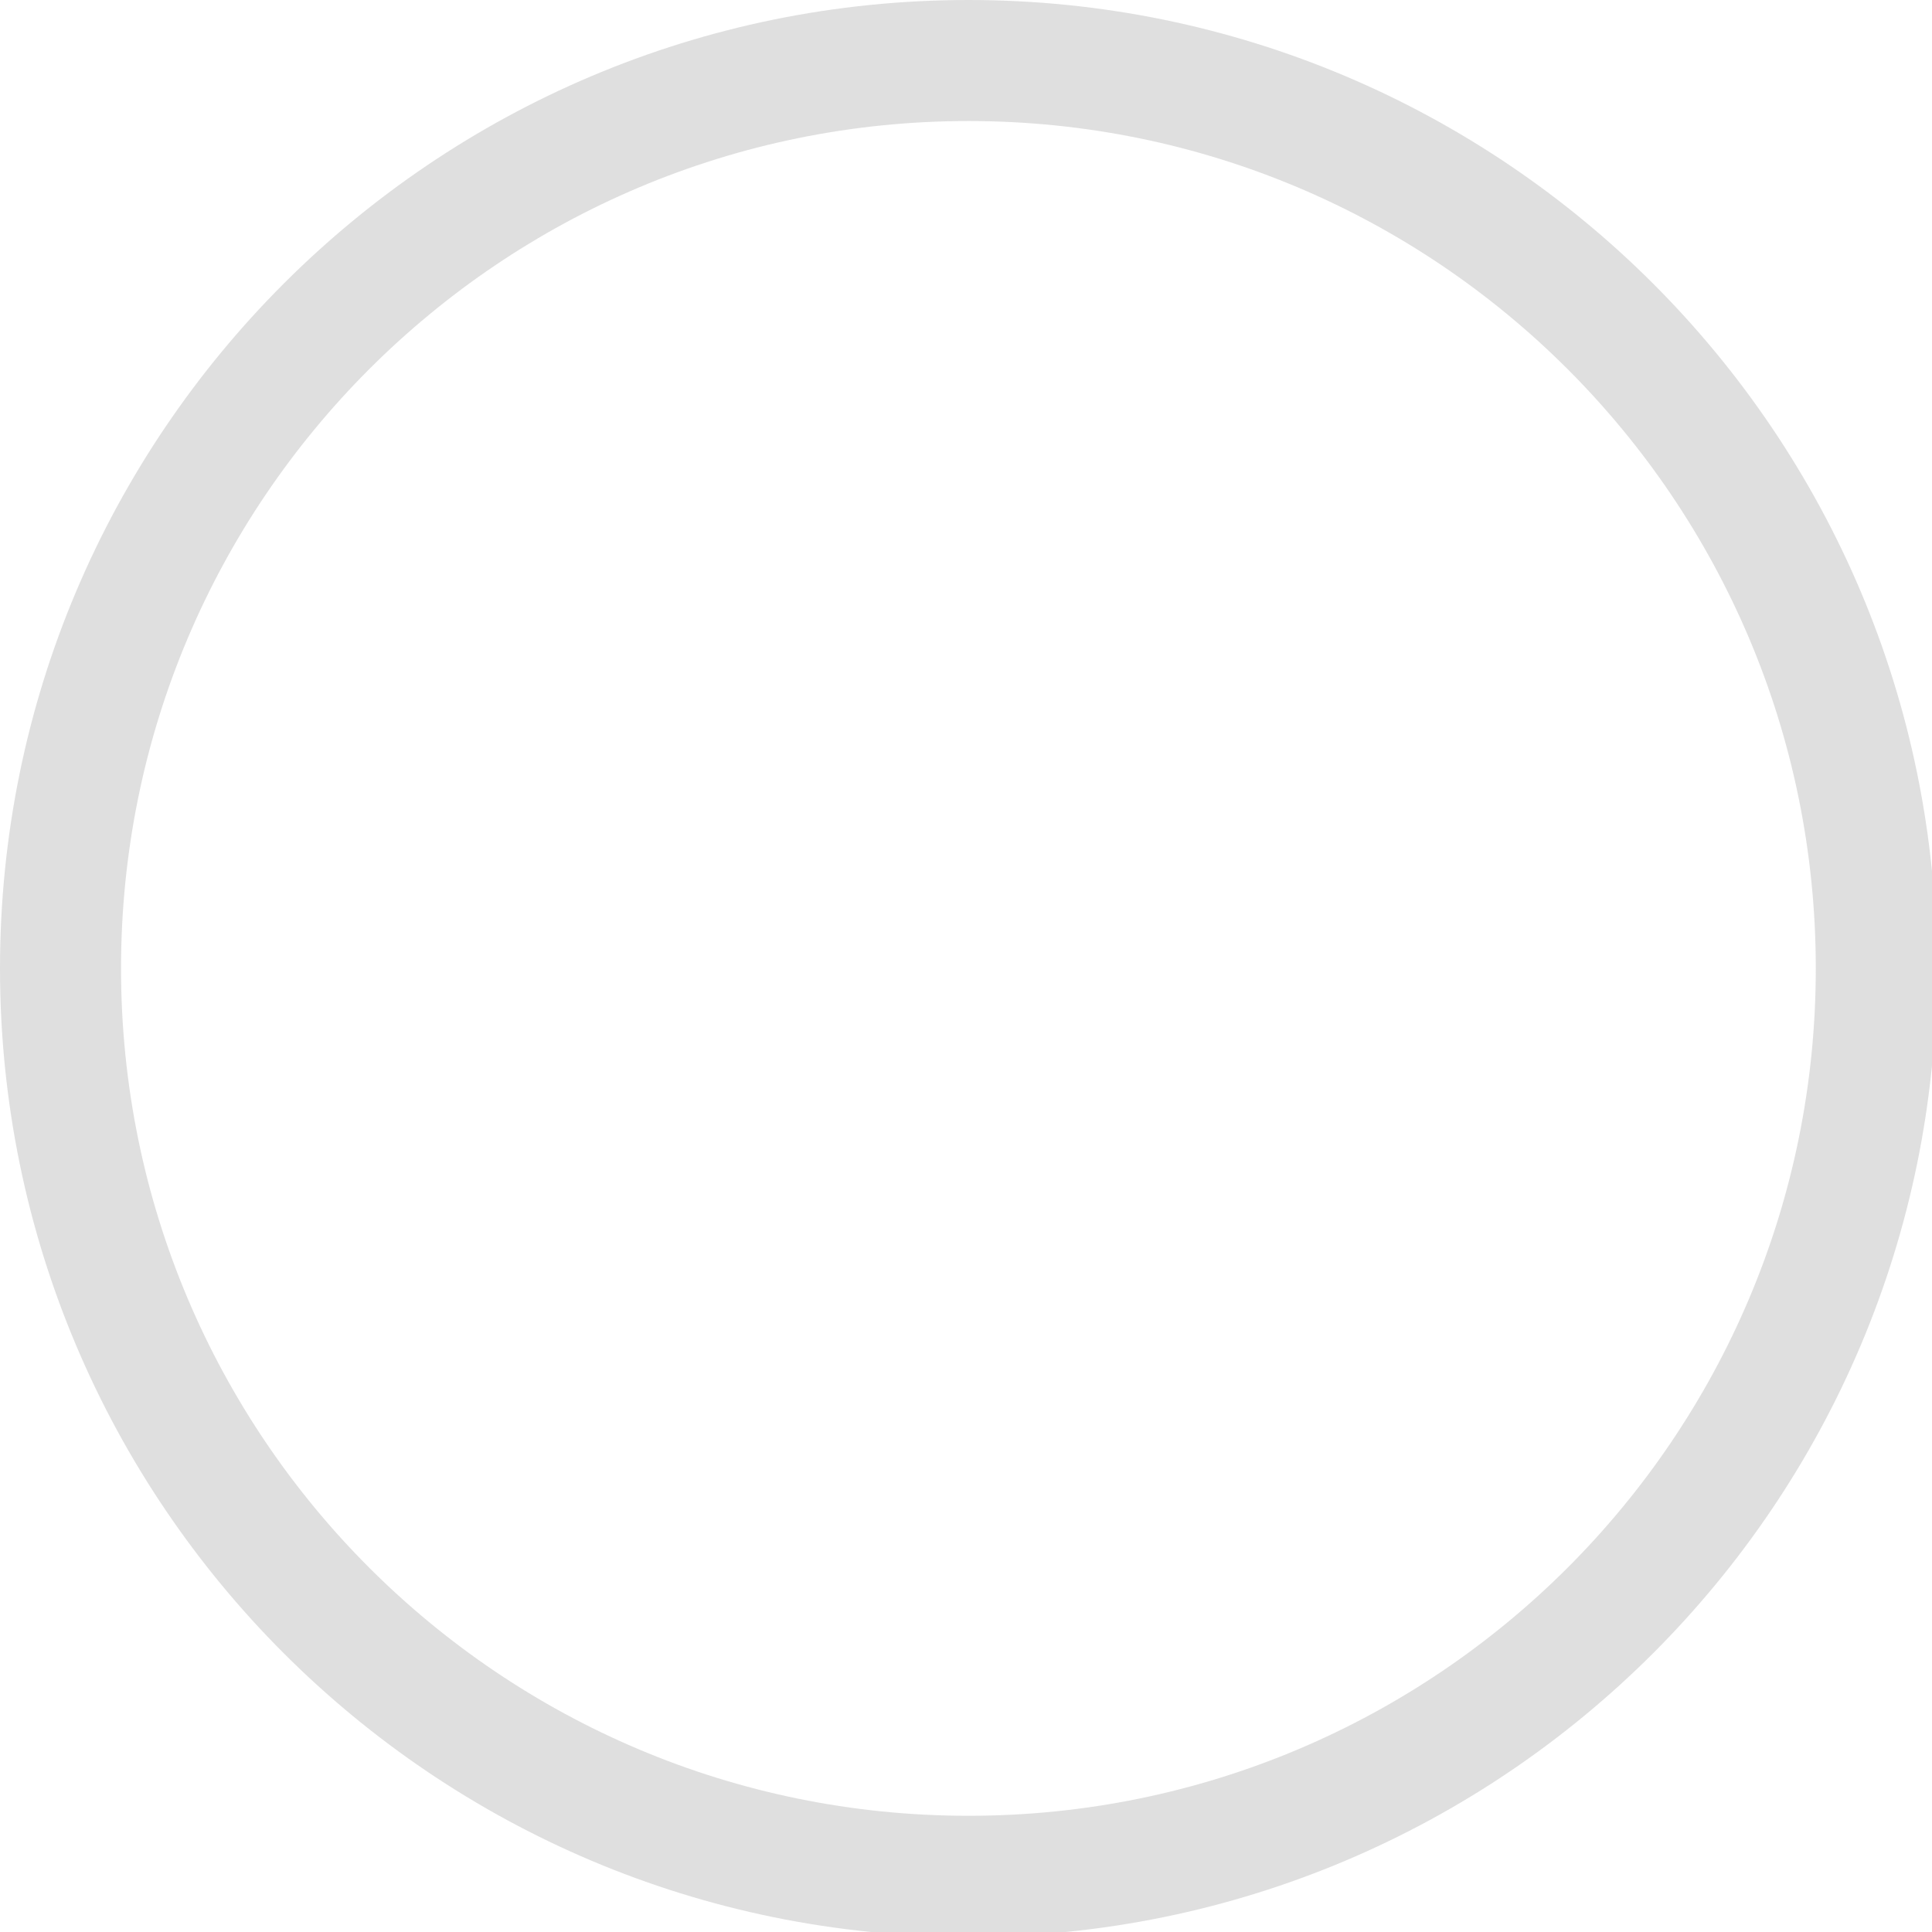
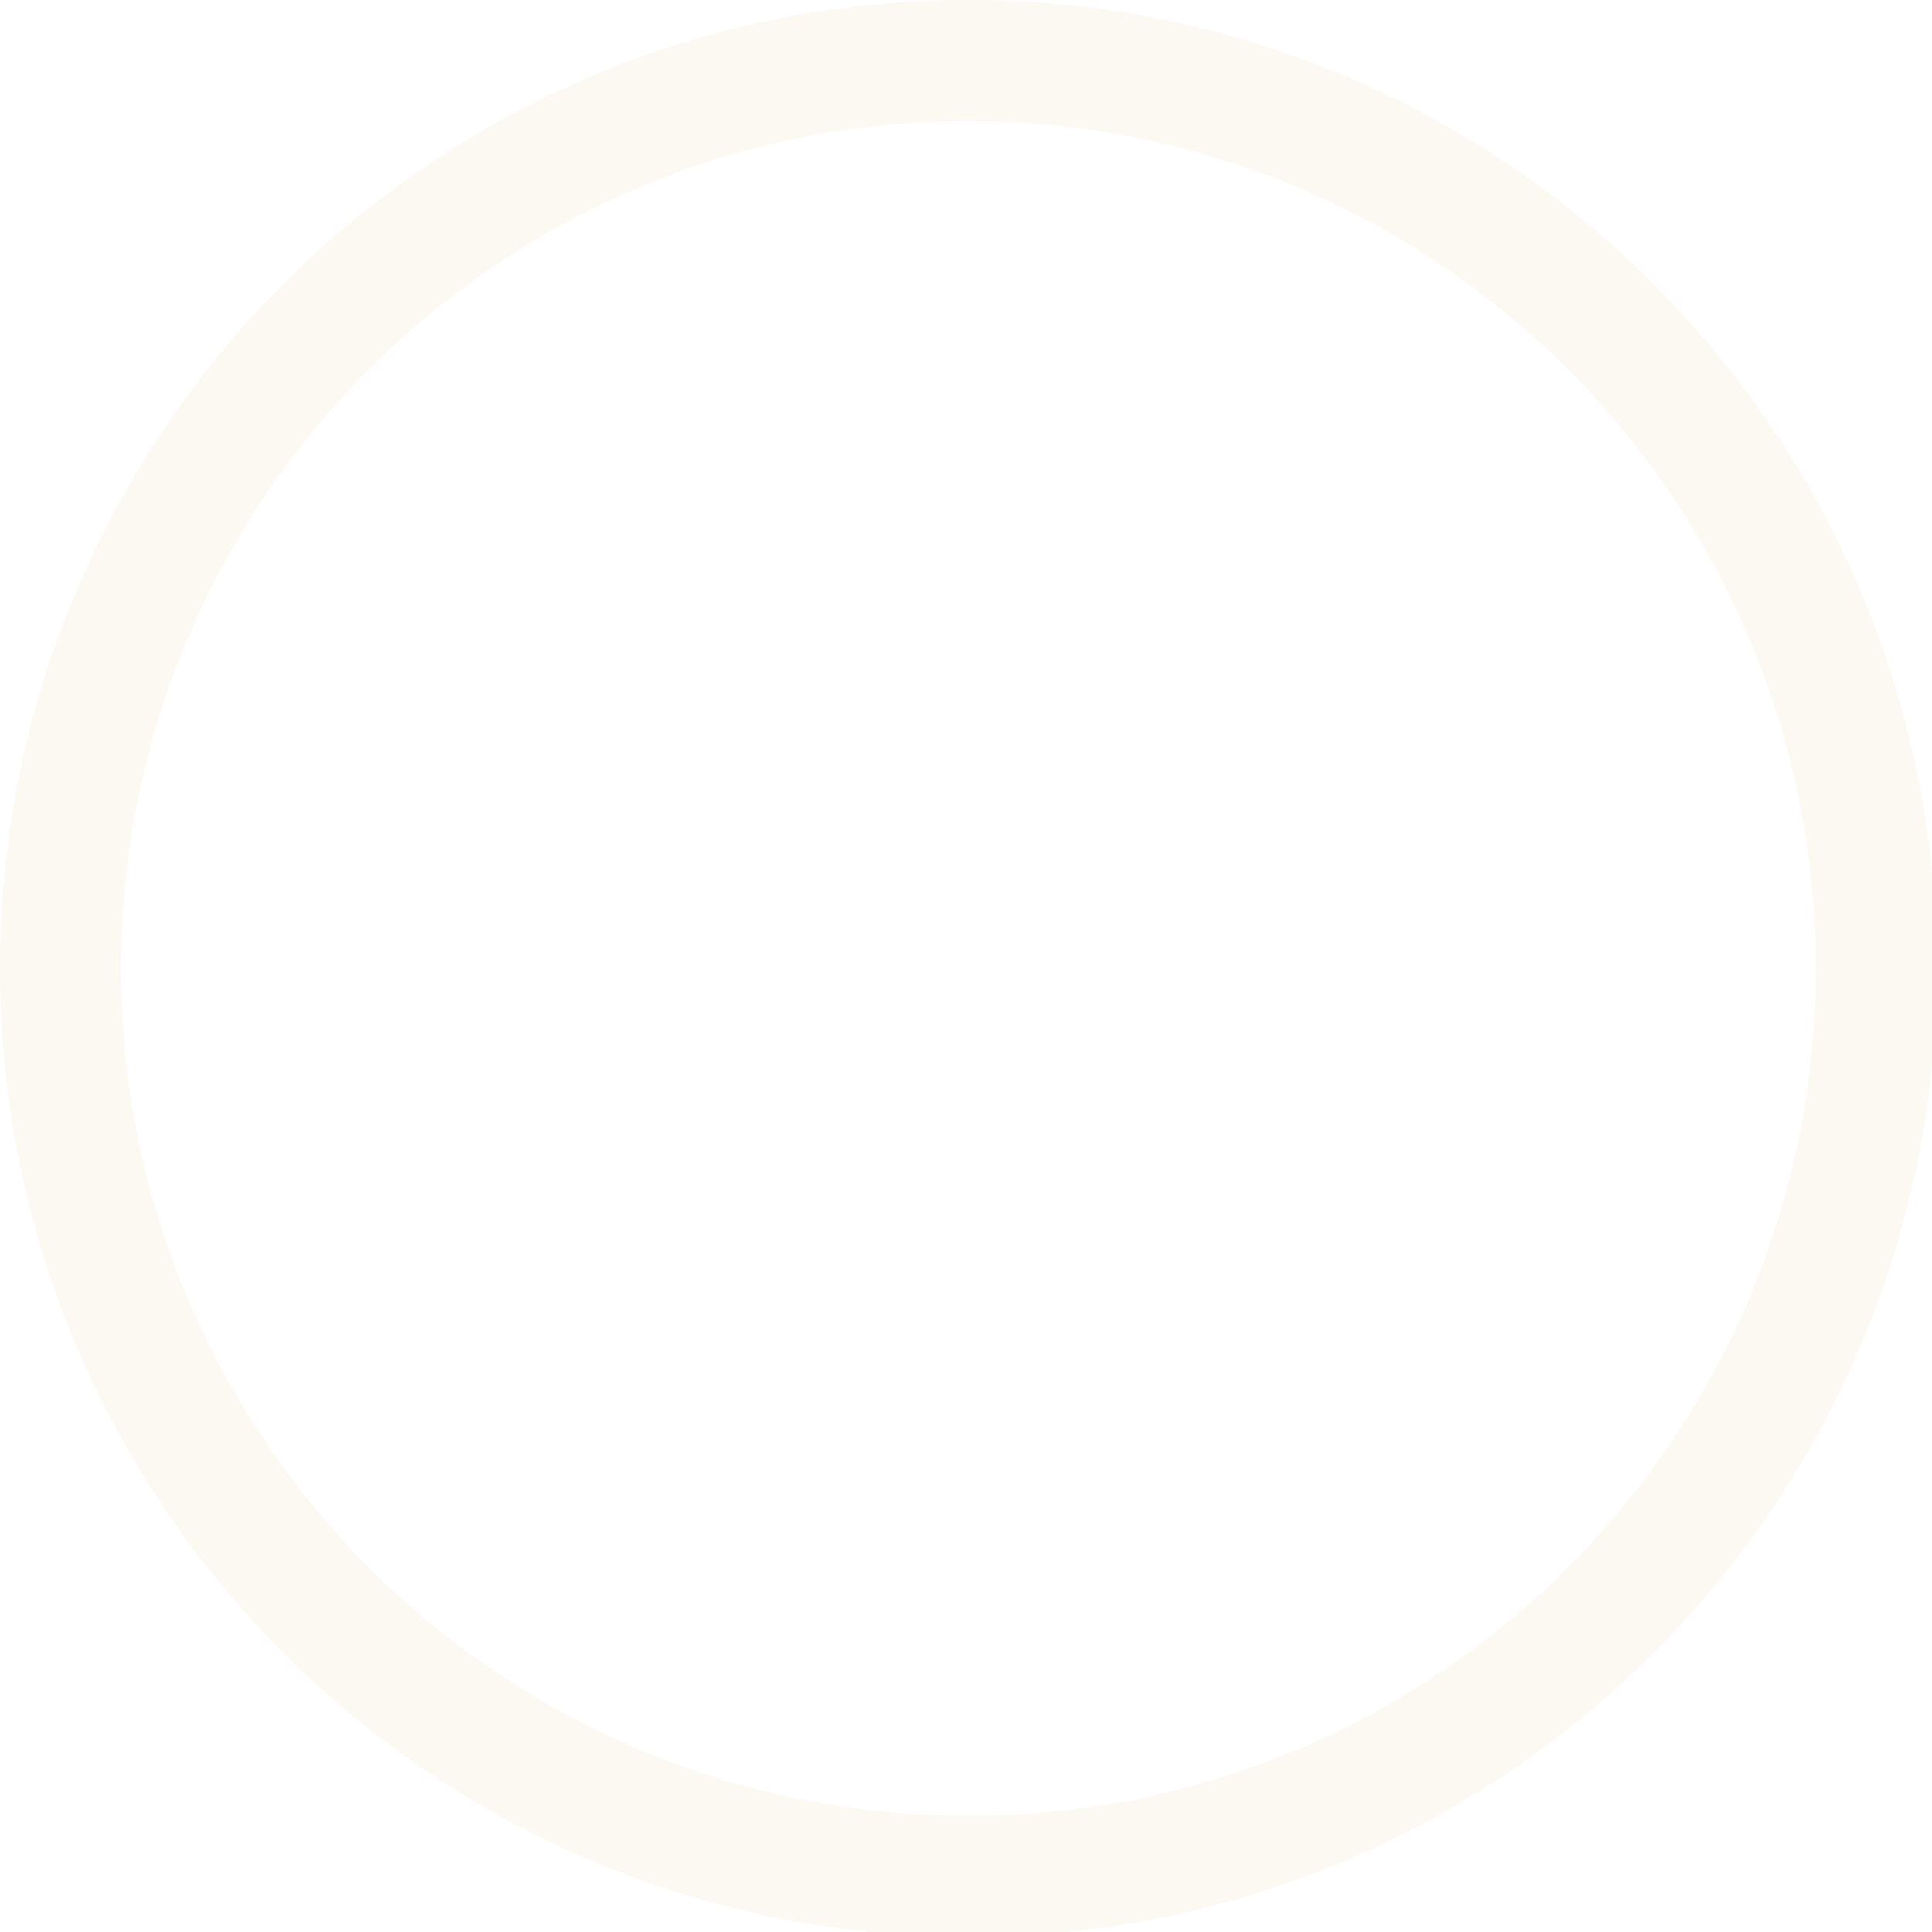
<svg xmlns="http://www.w3.org/2000/svg" width="133pt" height="133pt" viewBox="0 0 133 133" version="1.1">
  <g id="surface1">
-     <path style=" stroke:none;fill-rule:nonzero;fill:#282828;fill-opacity:0.15;" d="M 66.668 0 C 29.852 0 0 29.852 0 66.668 C 0 103.484 29.852 133.332 66.668 133.332 C 103.484 133.332 133.332 103.484 133.332 66.668 C 133.332 29.852 103.484 0 66.668 0 Z M 66.668 8.332 C 98.895 8.332 125 34.441 125 66.668 C 125 98.895 98.895 125 66.668 125 C 34.441 125 8.332 98.895 8.332 66.668 C 8.332 34.441 34.441 8.332 66.668 8.332 Z M 66.668 8.332 " />
+     <path style=" stroke:none;fill-rule:nonzero;fill:#ebdbb2;fill-opacity:0.15;" d="M 66.668 0 C 29.852 0 0 29.852 0 66.668 C 0 103.484 29.852 133.332 66.668 133.332 C 103.484 133.332 133.332 103.484 133.332 66.668 C 133.332 29.852 103.484 0 66.668 0 Z M 66.668 8.332 C 98.895 8.332 125 34.441 125 66.668 C 125 98.895 98.895 125 66.668 125 C 34.441 125 8.332 98.895 8.332 66.668 C 8.332 34.441 34.441 8.332 66.668 8.332 Z M 66.668 8.332 " />
  </g>
</svg>
